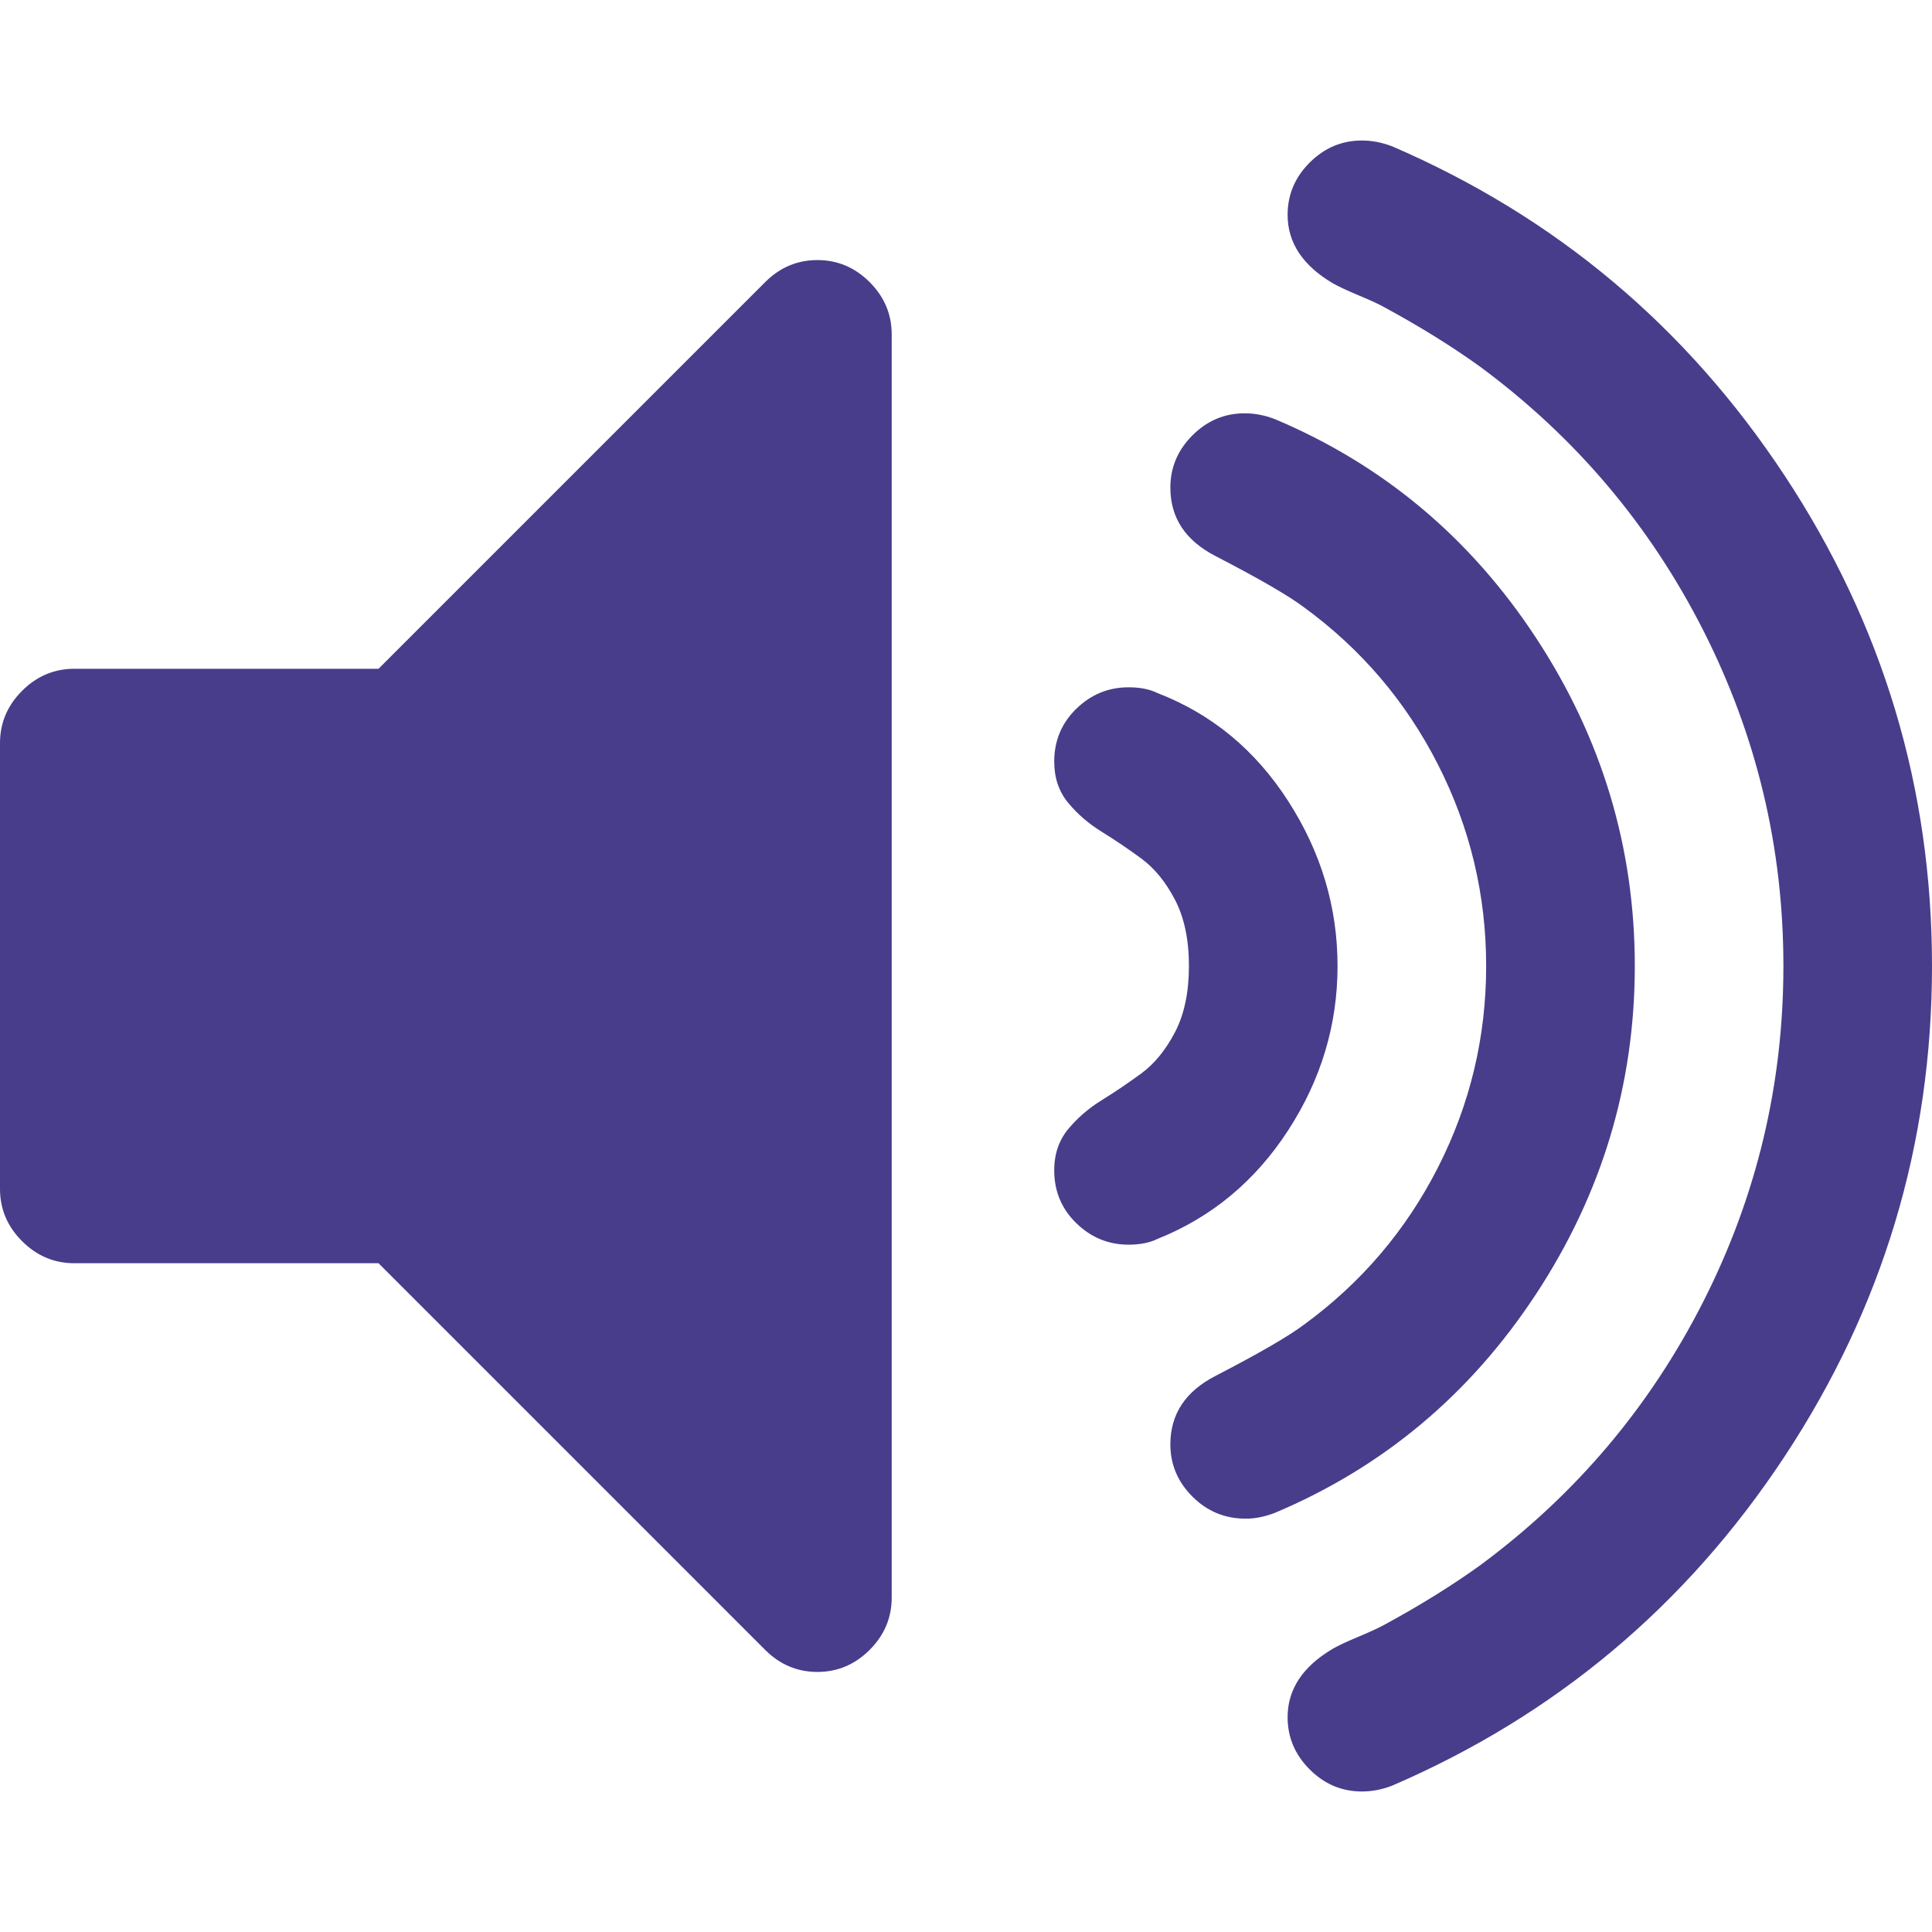
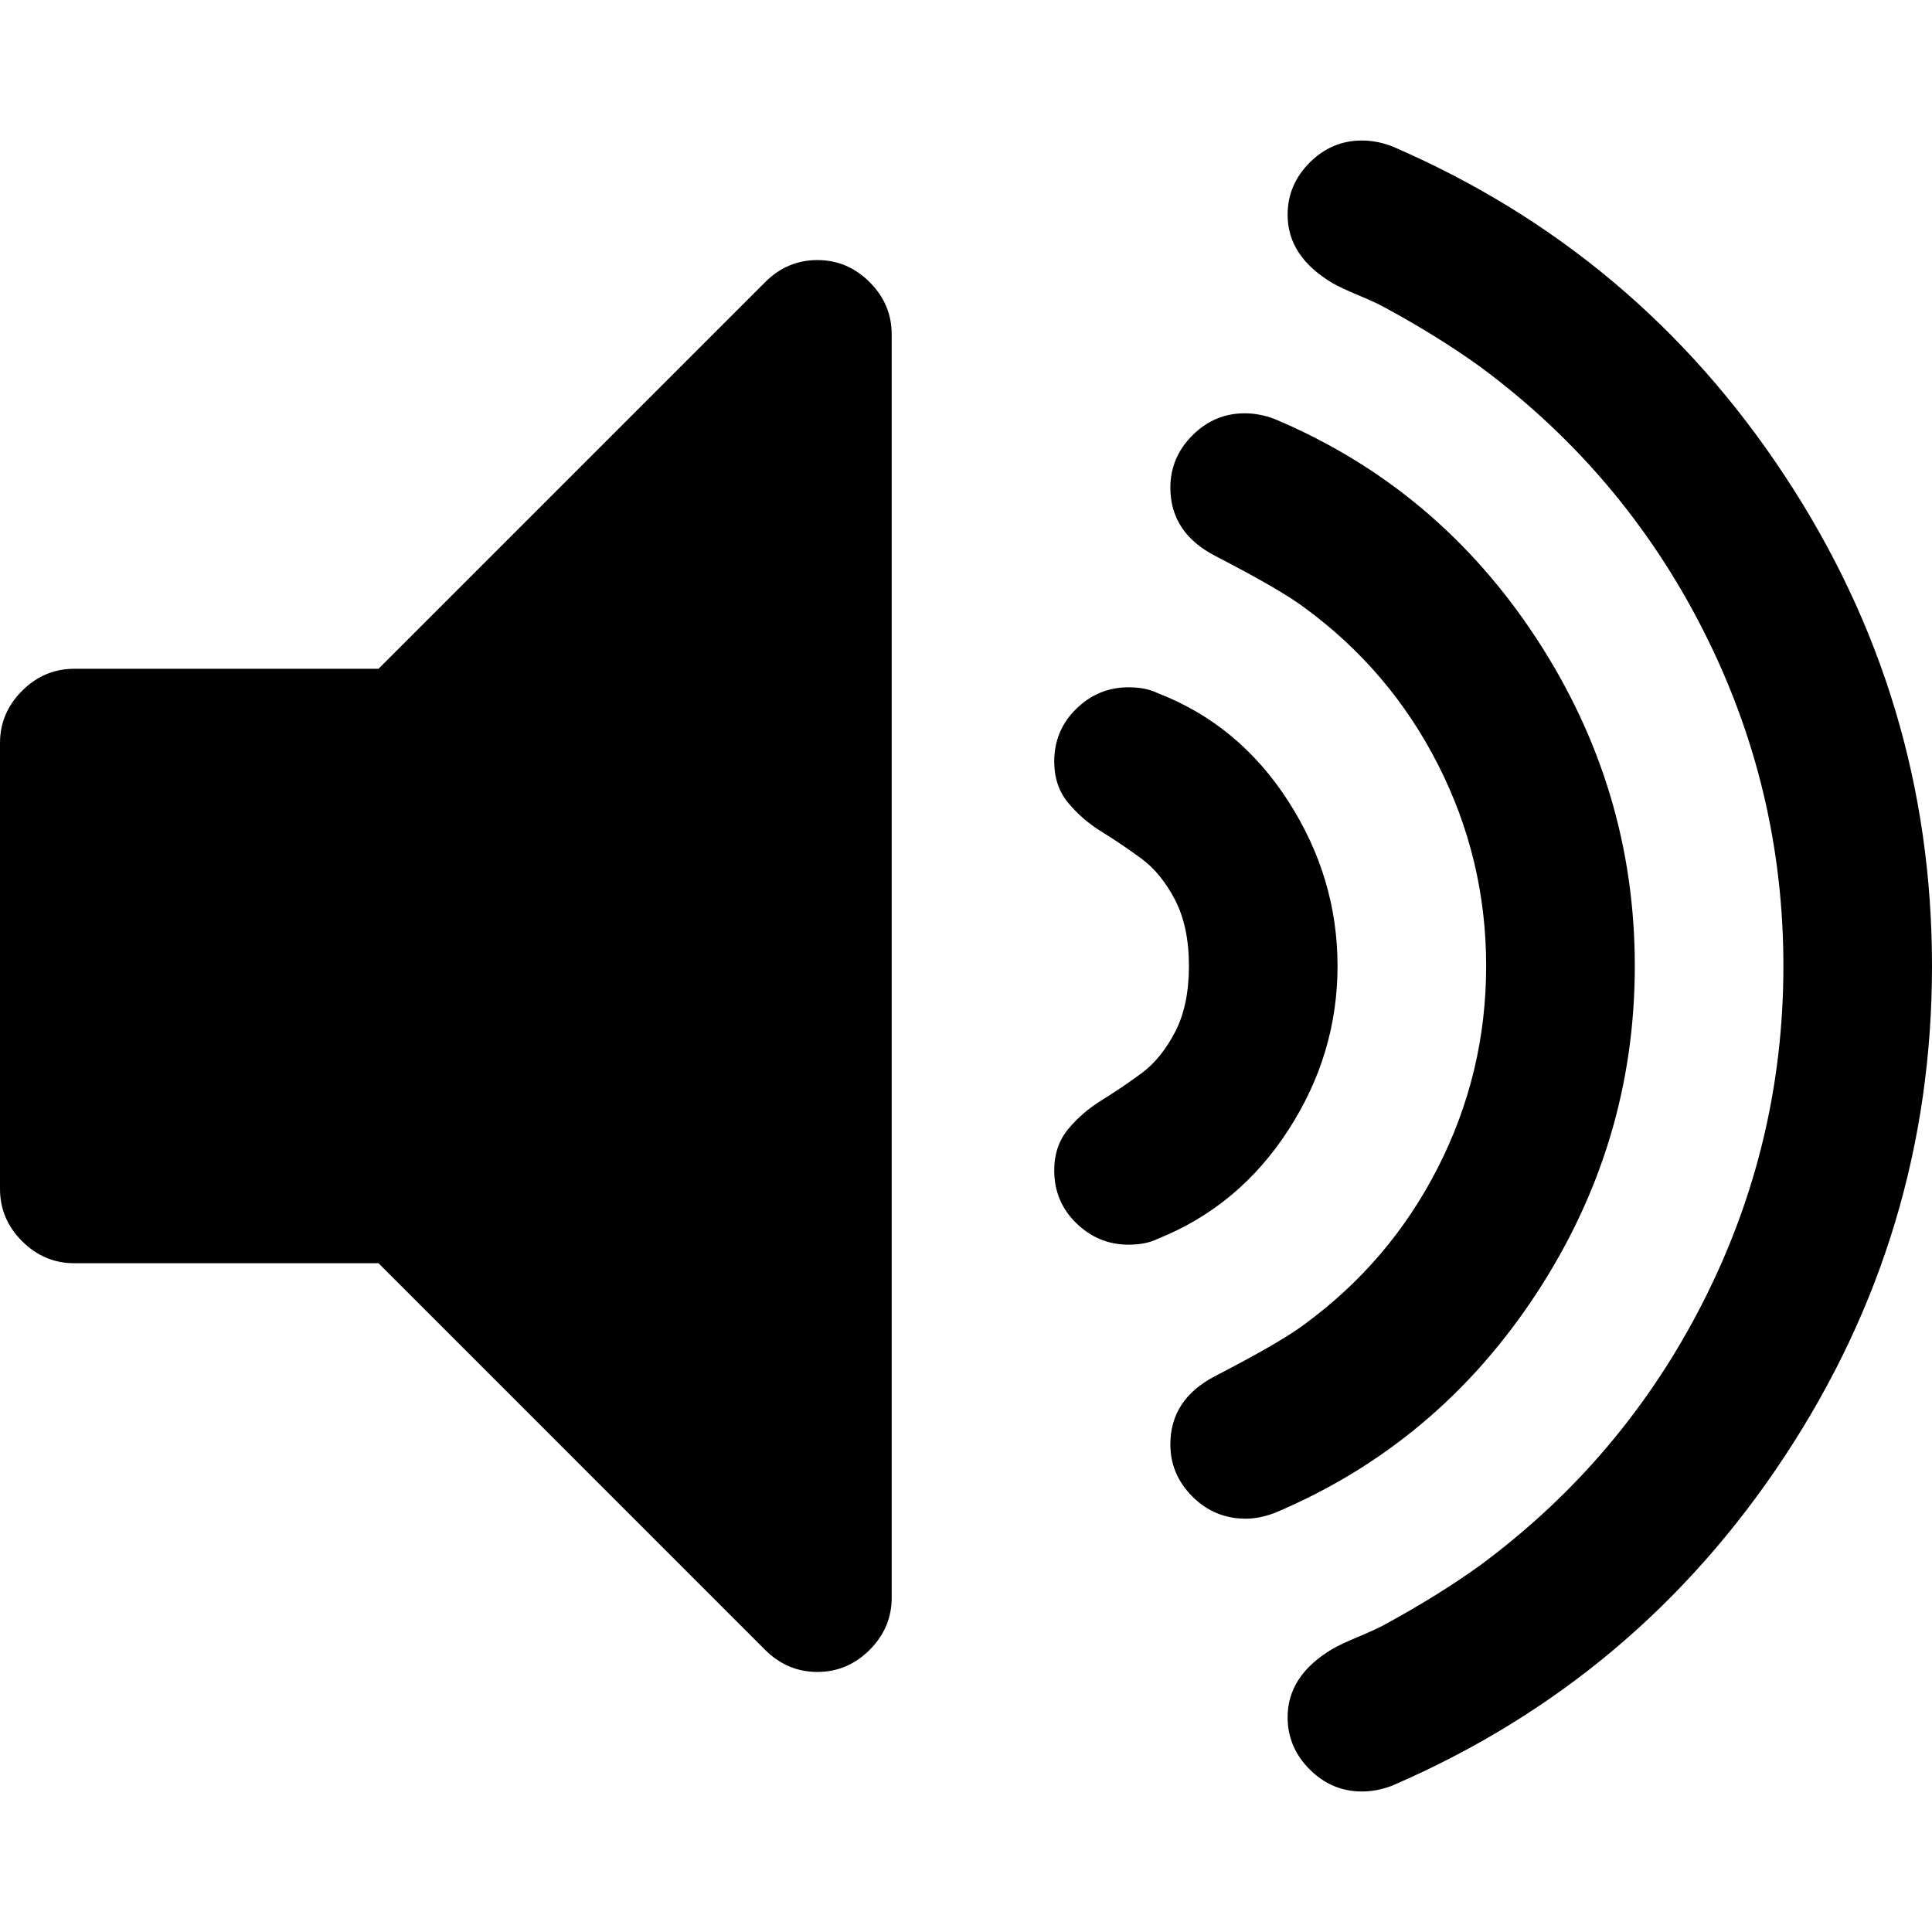
- <svg xmlns="http://www.w3.org/2000/svg" version="1.1" id="Capa_1" x="0px" y="0px" width="475.082px" height="475.081px" fill="#483d8b" viewBox="0 0 475.082 475.081" style="enable-background:new 0 0 475.082 475.081;" xml:space="preserve">
+ <svg xmlns="http://www.w3.org/2000/svg" version="1.1" id="Capa_1" x="0px" y="0px" width="475.082px" height="475.081px" fill="#000" viewBox="0 0 475.082 475.081" style="enable-background:new 0 0 475.082 475.081;" xml:space="preserve">
  <g>
    <g>
      <path d="M200.999,63.952c-4.946,0-9.229,1.812-12.847,5.426l-95.074,95.075H18.276c-4.952,0-9.234,1.812-12.85,5.424    C1.809,173.493,0,177.778,0,182.726v109.63c0,4.949,1.809,9.233,5.426,12.848c3.619,3.617,7.902,5.427,12.85,5.427h74.798    l95.074,95.078c3.617,3.61,7.9,5.424,12.847,5.424c4.952,0,9.234-1.813,12.85-5.424c3.617-3.614,5.426-7.901,5.426-12.847V82.228    c0-4.948-1.809-9.234-5.422-12.85C210.23,65.764,205.951,63.952,200.999,63.952z" />
      <path d="M316.769,277.936c8.093-12.467,12.135-25.93,12.135-40.395s-4.042-27.992-12.135-40.556    c-8.094-12.562-18.791-21.41-32.121-26.551c-1.902-0.949-4.284-1.427-7.139-1.427c-4.944,0-9.232,1.762-12.847,5.282    c-3.61,3.521-5.427,7.852-5.427,12.99c0,3.997,1.143,7.376,3.432,10.137c2.283,2.762,5.041,5.142,8.282,7.139    c3.23,1.998,6.468,4.188,9.708,6.567c3.238,2.38,5.996,5.758,8.278,10.135c2.276,4.38,3.426,9.804,3.426,16.277    c0,6.471-1.143,11.896-3.426,16.276c-2.282,4.381-5.04,7.755-8.278,10.14c-3.24,2.379-6.478,4.569-9.708,6.567    c-3.241,1.992-5.999,4.377-8.282,7.132c-2.282,2.765-3.432,6.143-3.432,10.14c0,5.144,1.816,9.47,5.427,12.99    c3.614,3.521,7.902,5.288,12.847,5.288c2.854,0,5.236-0.479,7.139-1.424C297.978,299.304,308.679,290.403,316.769,277.936z" />
      <path d="M377.728,318.194c16.18-24.646,24.273-51.531,24.273-80.654c0-29.124-8.094-56.005-24.273-80.666    c-16.177-24.645-37.6-42.583-64.241-53.815c-2.471-0.95-4.948-1.427-7.416-1.427c-4.948,0-9.236,1.809-12.854,5.426    c-3.613,3.616-5.424,7.898-5.424,12.847c0,7.424,3.713,13.039,11.139,16.849c10.657,5.518,17.888,9.705,21.693,12.559    c14.089,10.28,25.077,23.173,32.976,38.686c7.898,15.514,11.848,32.026,11.848,49.537c0,17.512-3.949,34.023-11.848,49.536    c-7.898,15.516-18.894,28.407-32.976,38.684c-3.806,2.857-11.036,7.043-21.693,12.563c-7.426,3.809-11.139,9.424-11.139,16.847    c0,4.948,1.811,9.236,5.424,12.847c3.617,3.621,7.991,5.432,13.131,5.432c2.286,0,4.668-0.483,7.139-1.428    C340.128,360.783,361.551,342.844,377.728,318.194z" />
      <path d="M438.824,116.92c-24.171-36.638-56.343-63.622-96.505-80.943c-2.471-0.95-4.948-1.425-7.416-1.425    c-4.948,0-9.236,1.811-12.847,5.424c-3.621,3.615-5.432,7.902-5.432,12.85c0,6.851,3.714,12.469,11.14,16.846    c1.335,0.756,3.467,1.755,6.42,2.996c2.95,1.232,5.089,2.231,6.427,2.993c8.754,4.755,16.56,9.611,23.418,14.56    c23.407,17.318,41.682,38.922,54.816,64.809c13.134,25.885,19.697,53.388,19.697,82.512c0,29.129-6.563,56.626-19.697,82.512    c-13.131,25.889-31.409,47.496-54.816,64.809c-6.858,4.948-14.664,9.801-23.418,14.562c-1.338,0.756-3.477,1.752-6.427,2.99    c-2.953,1.232-5.085,2.231-6.42,2.998c-7.426,4.374-11.14,9.993-11.14,16.844c0,4.949,1.811,9.233,5.432,12.848    c3.61,3.617,7.898,5.427,12.847,5.427c2.468,0,4.945-0.476,7.416-1.431c40.162-17.315,72.334-44.3,96.505-80.94    c24.174-36.638,36.258-76.849,36.258-120.625S463.001,153.554,438.824,116.92z" />
    </g>
  </g>
</svg>
